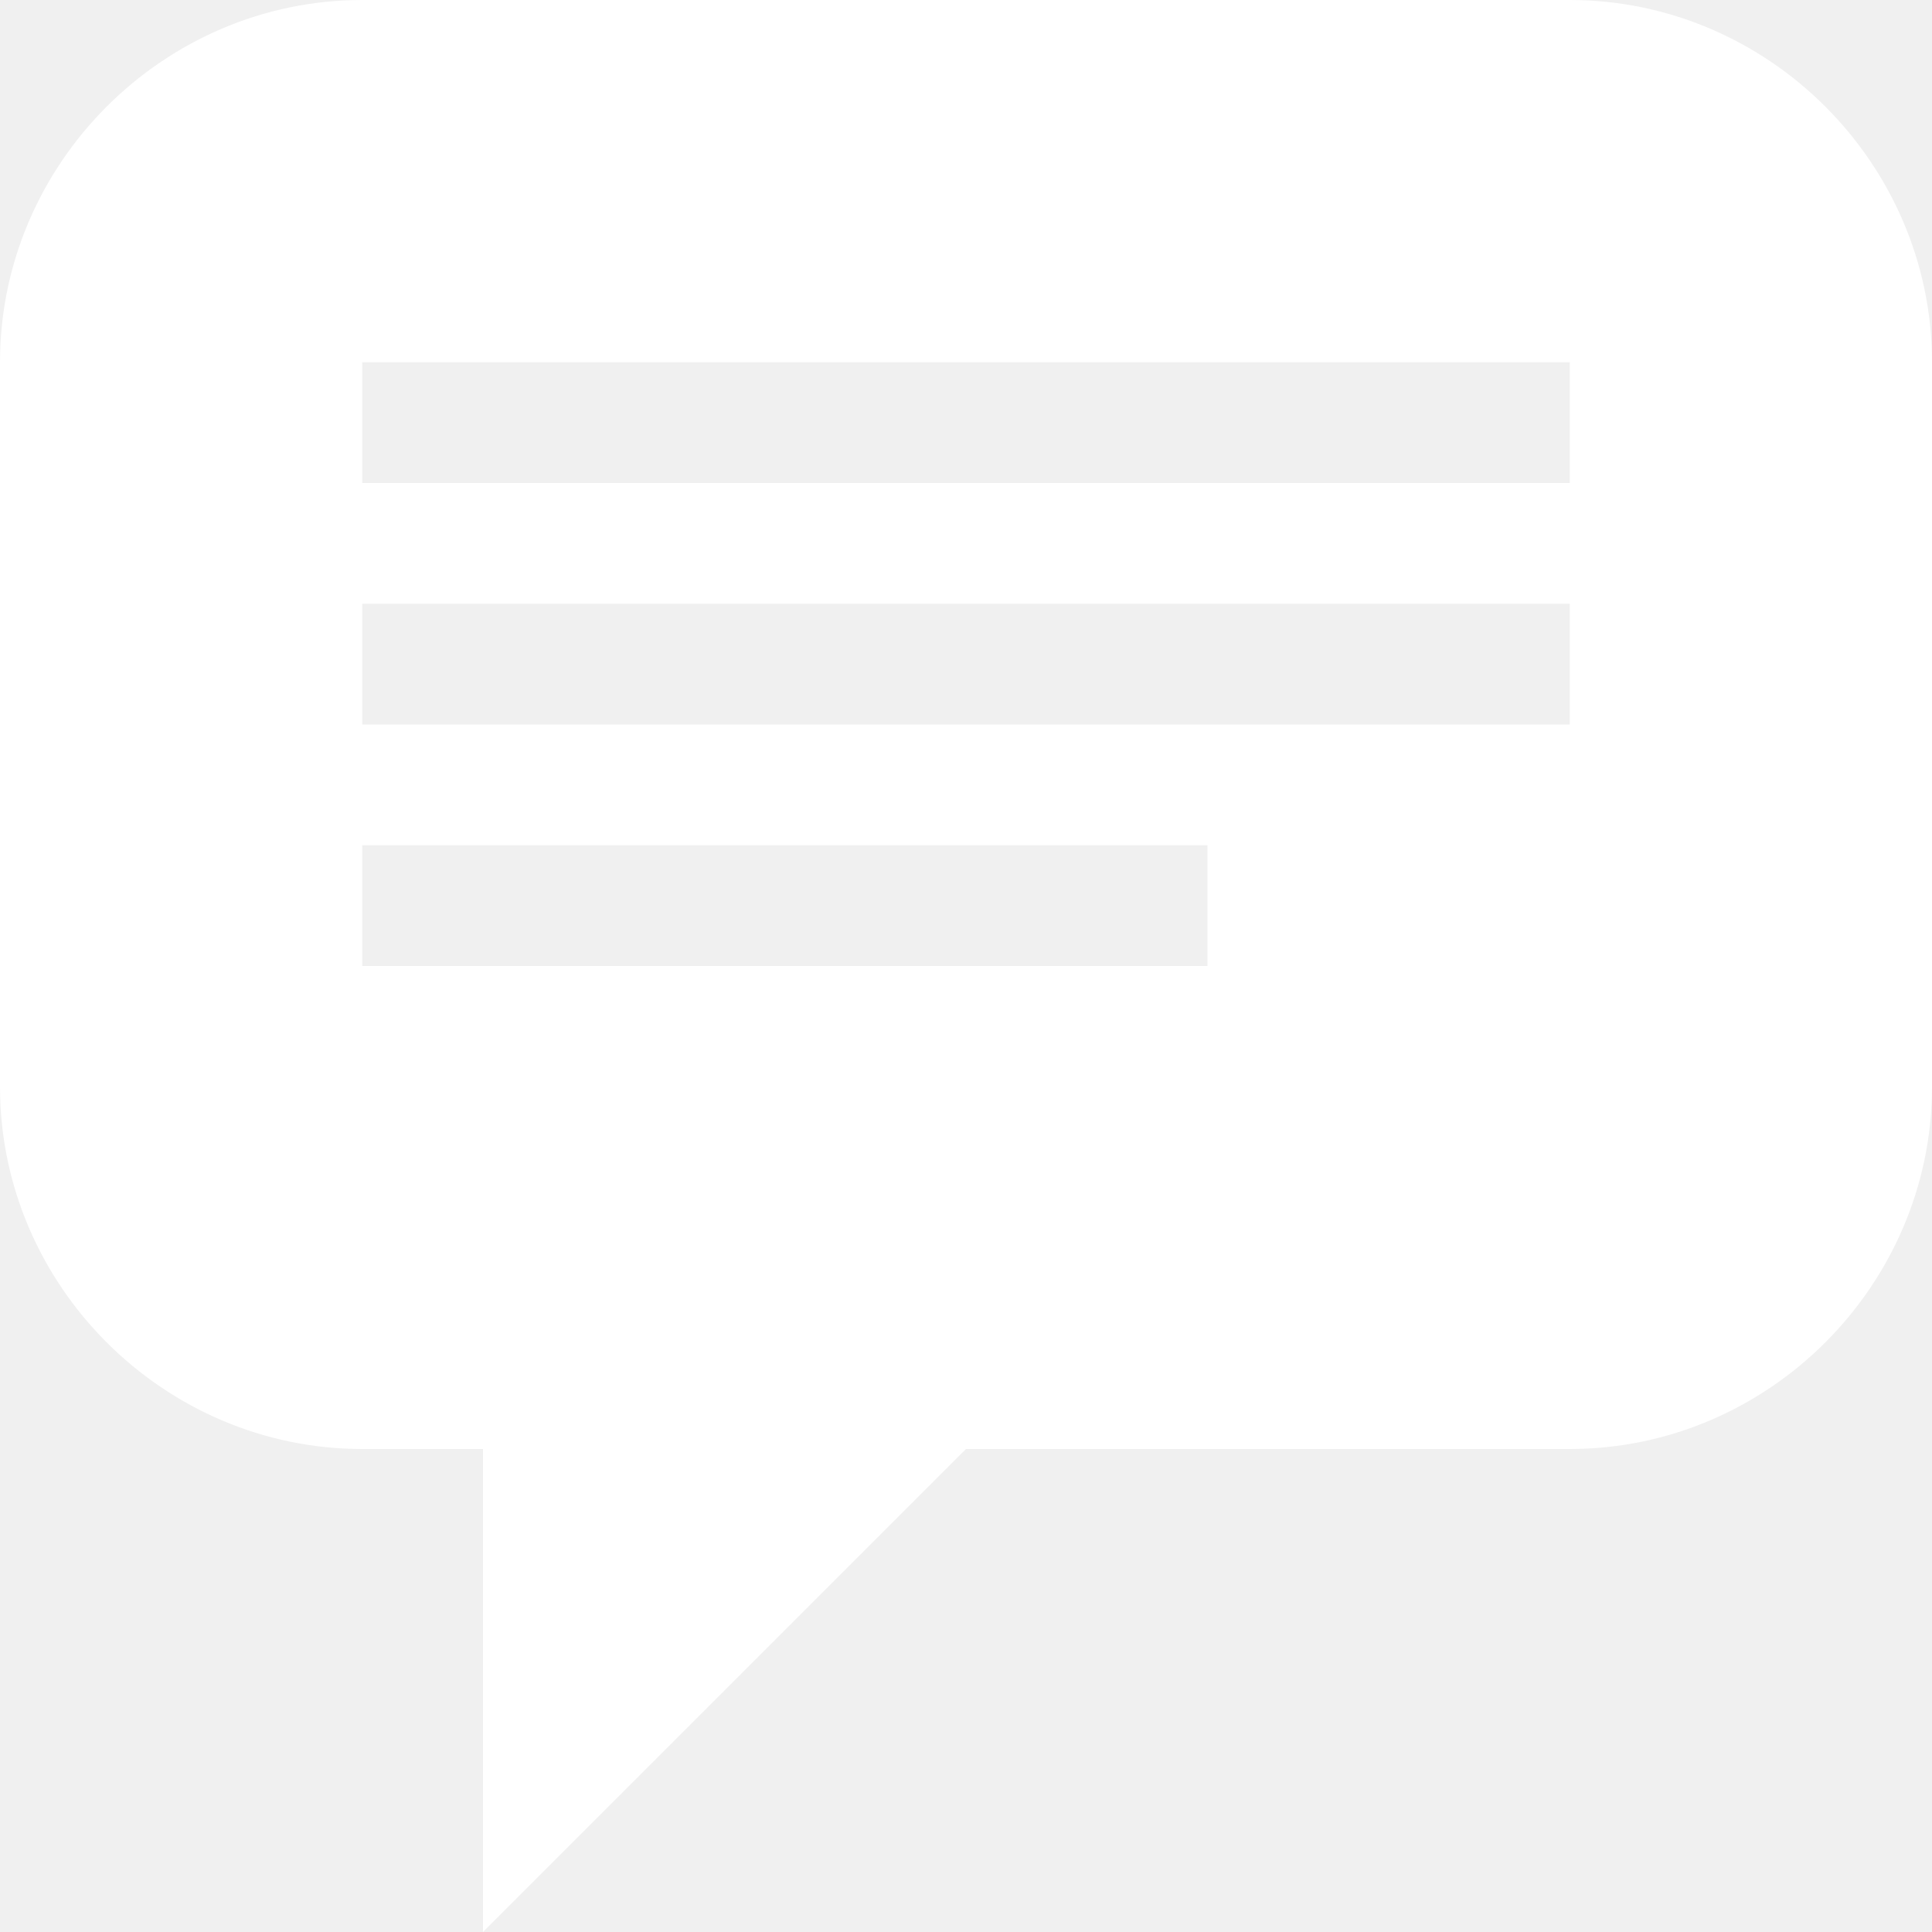
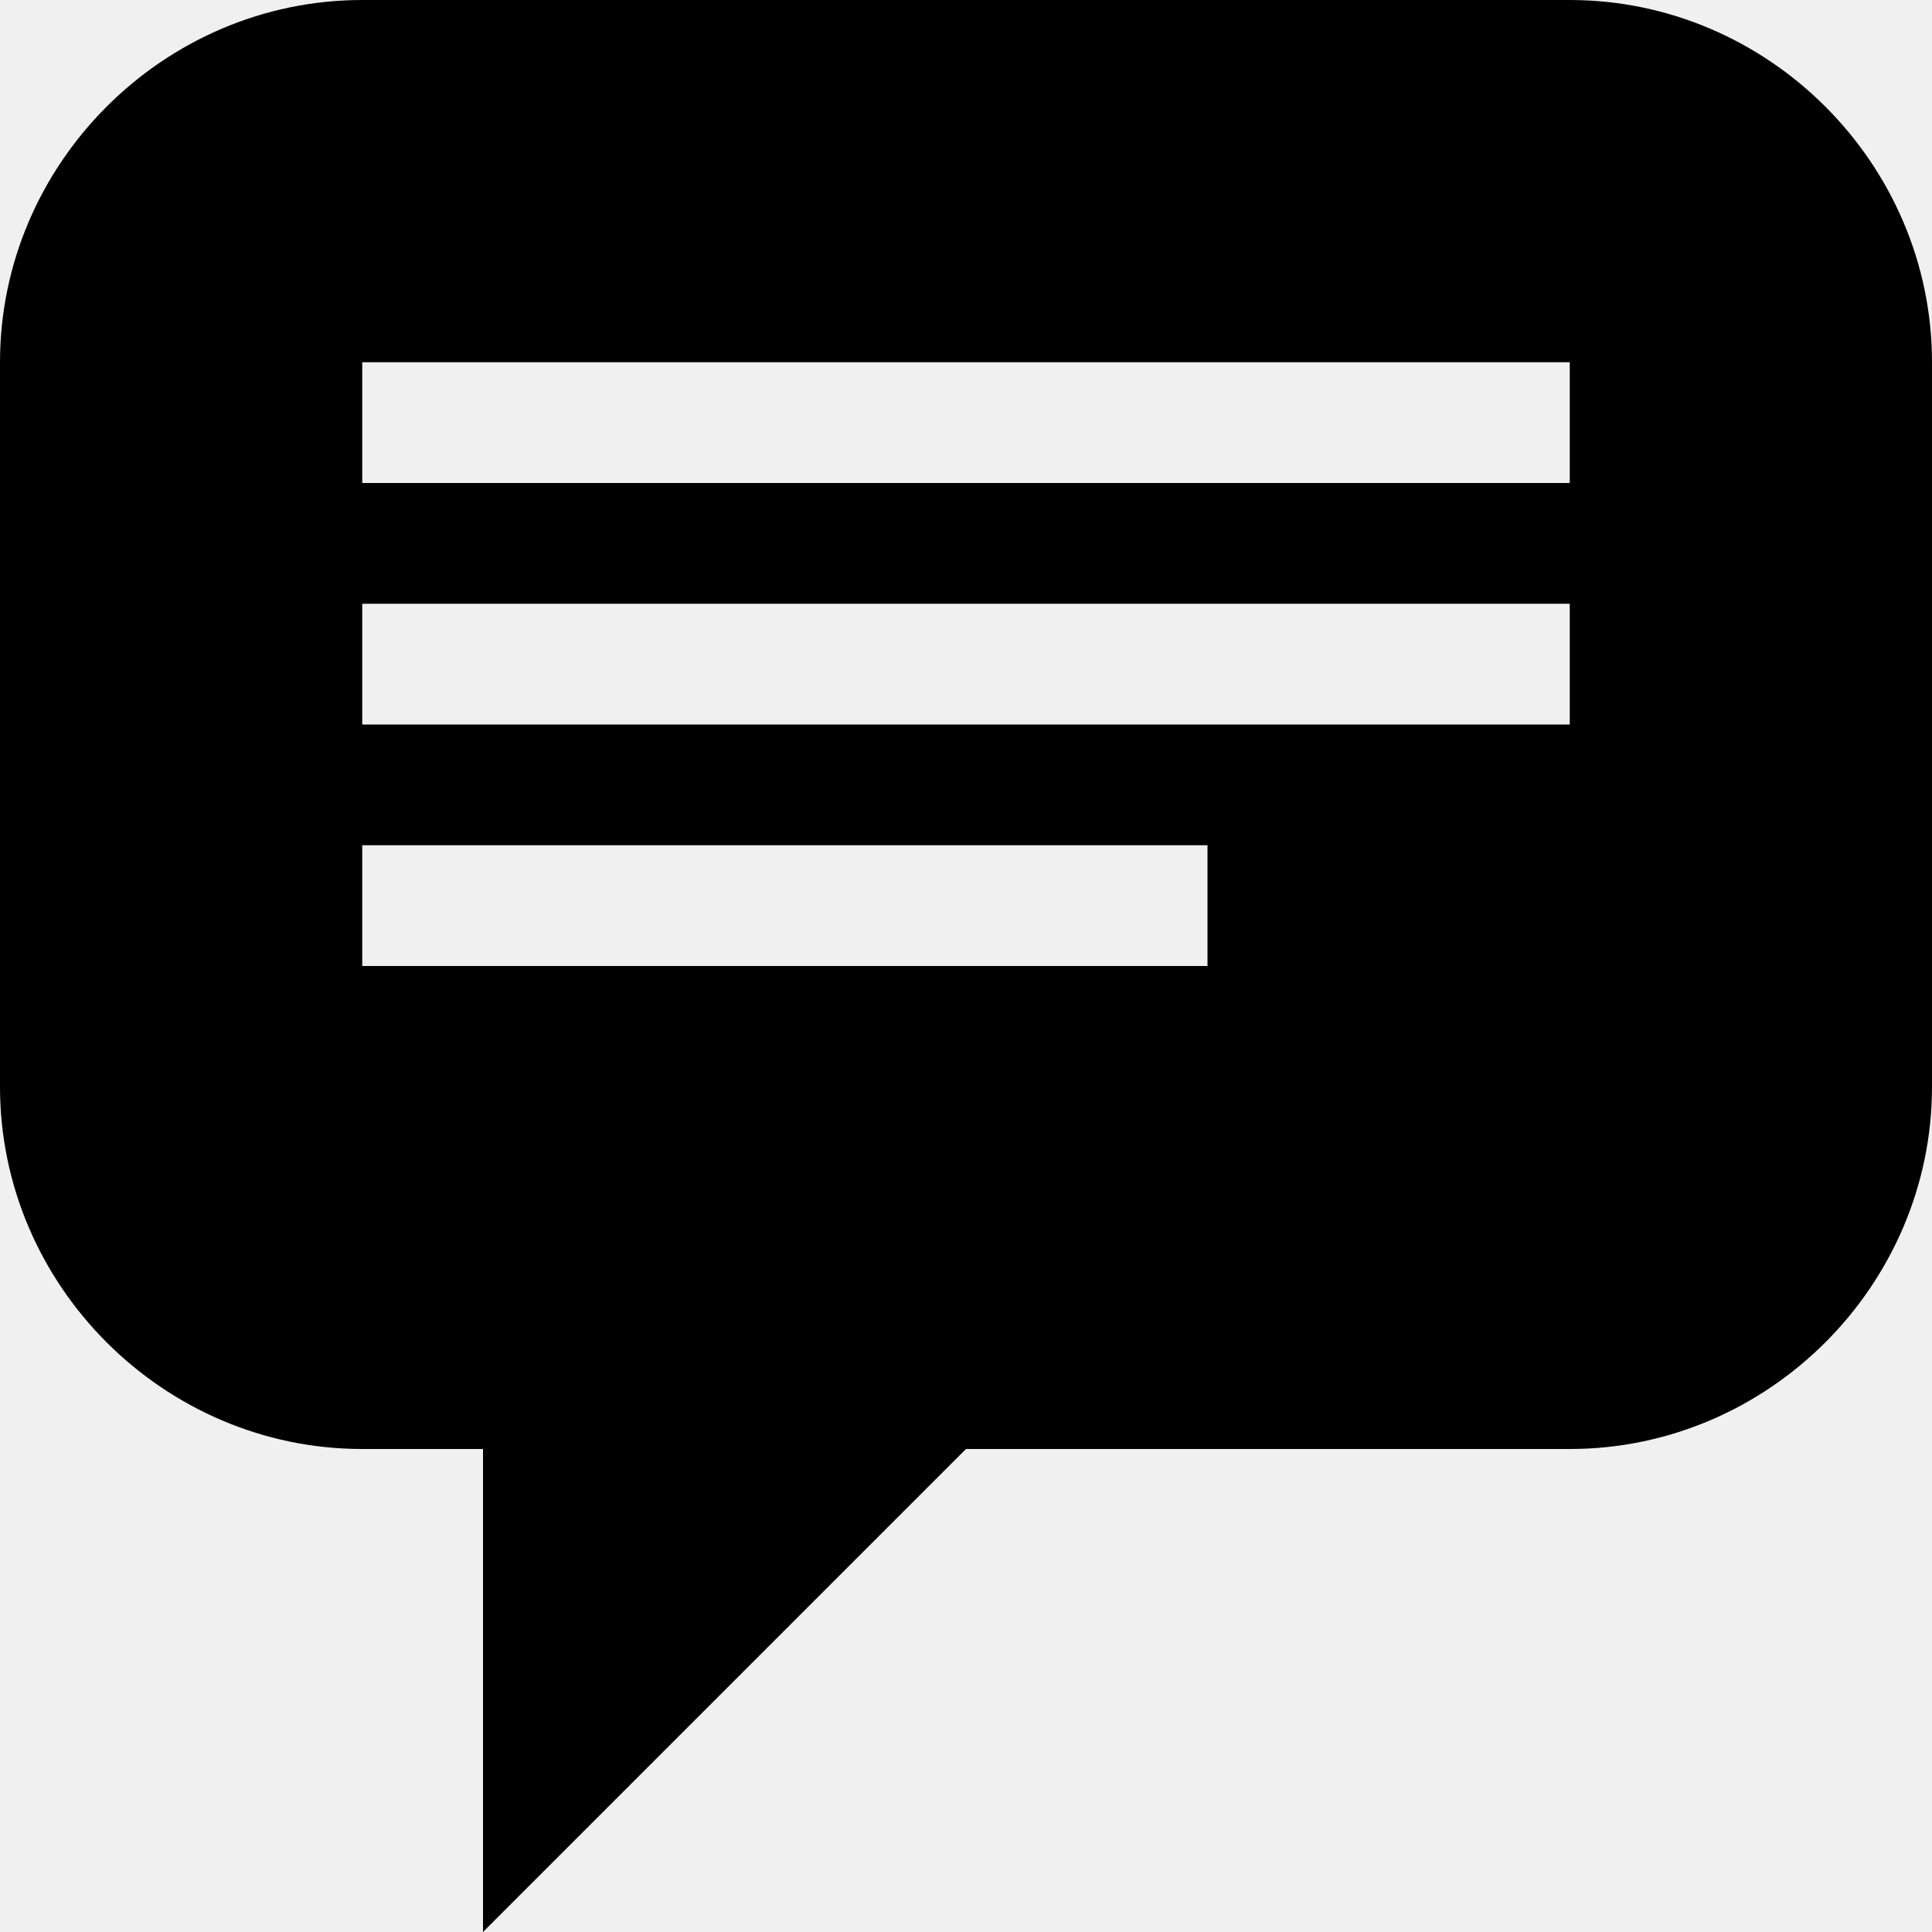
- <svg xmlns="http://www.w3.org/2000/svg" fill="#FFFFFF" height="16px" viewBox="0 0 16 16" width="16px">
+ <svg xmlns="http://www.w3.org/2000/svg" height="16px" viewBox="0 0 16 16" width="16px">
  <path d="m 3 0 c -1.645 0 -3 1.355 -3 3 v 6 c 0 1.645 1.355 3 3 3 h 1 v 4 l 4 -4 h 5 c 1.645 0 3 -1.355 3 -3 v -6 c 0 -1.645 -1.355 -3 -3 -3 z m 0 3 h 10 v 1 h -10 z m 0 2 h 10 v 1 h -10 z m 0 2 h 7 v 1 h -7 z m 0 0" />
</svg>
